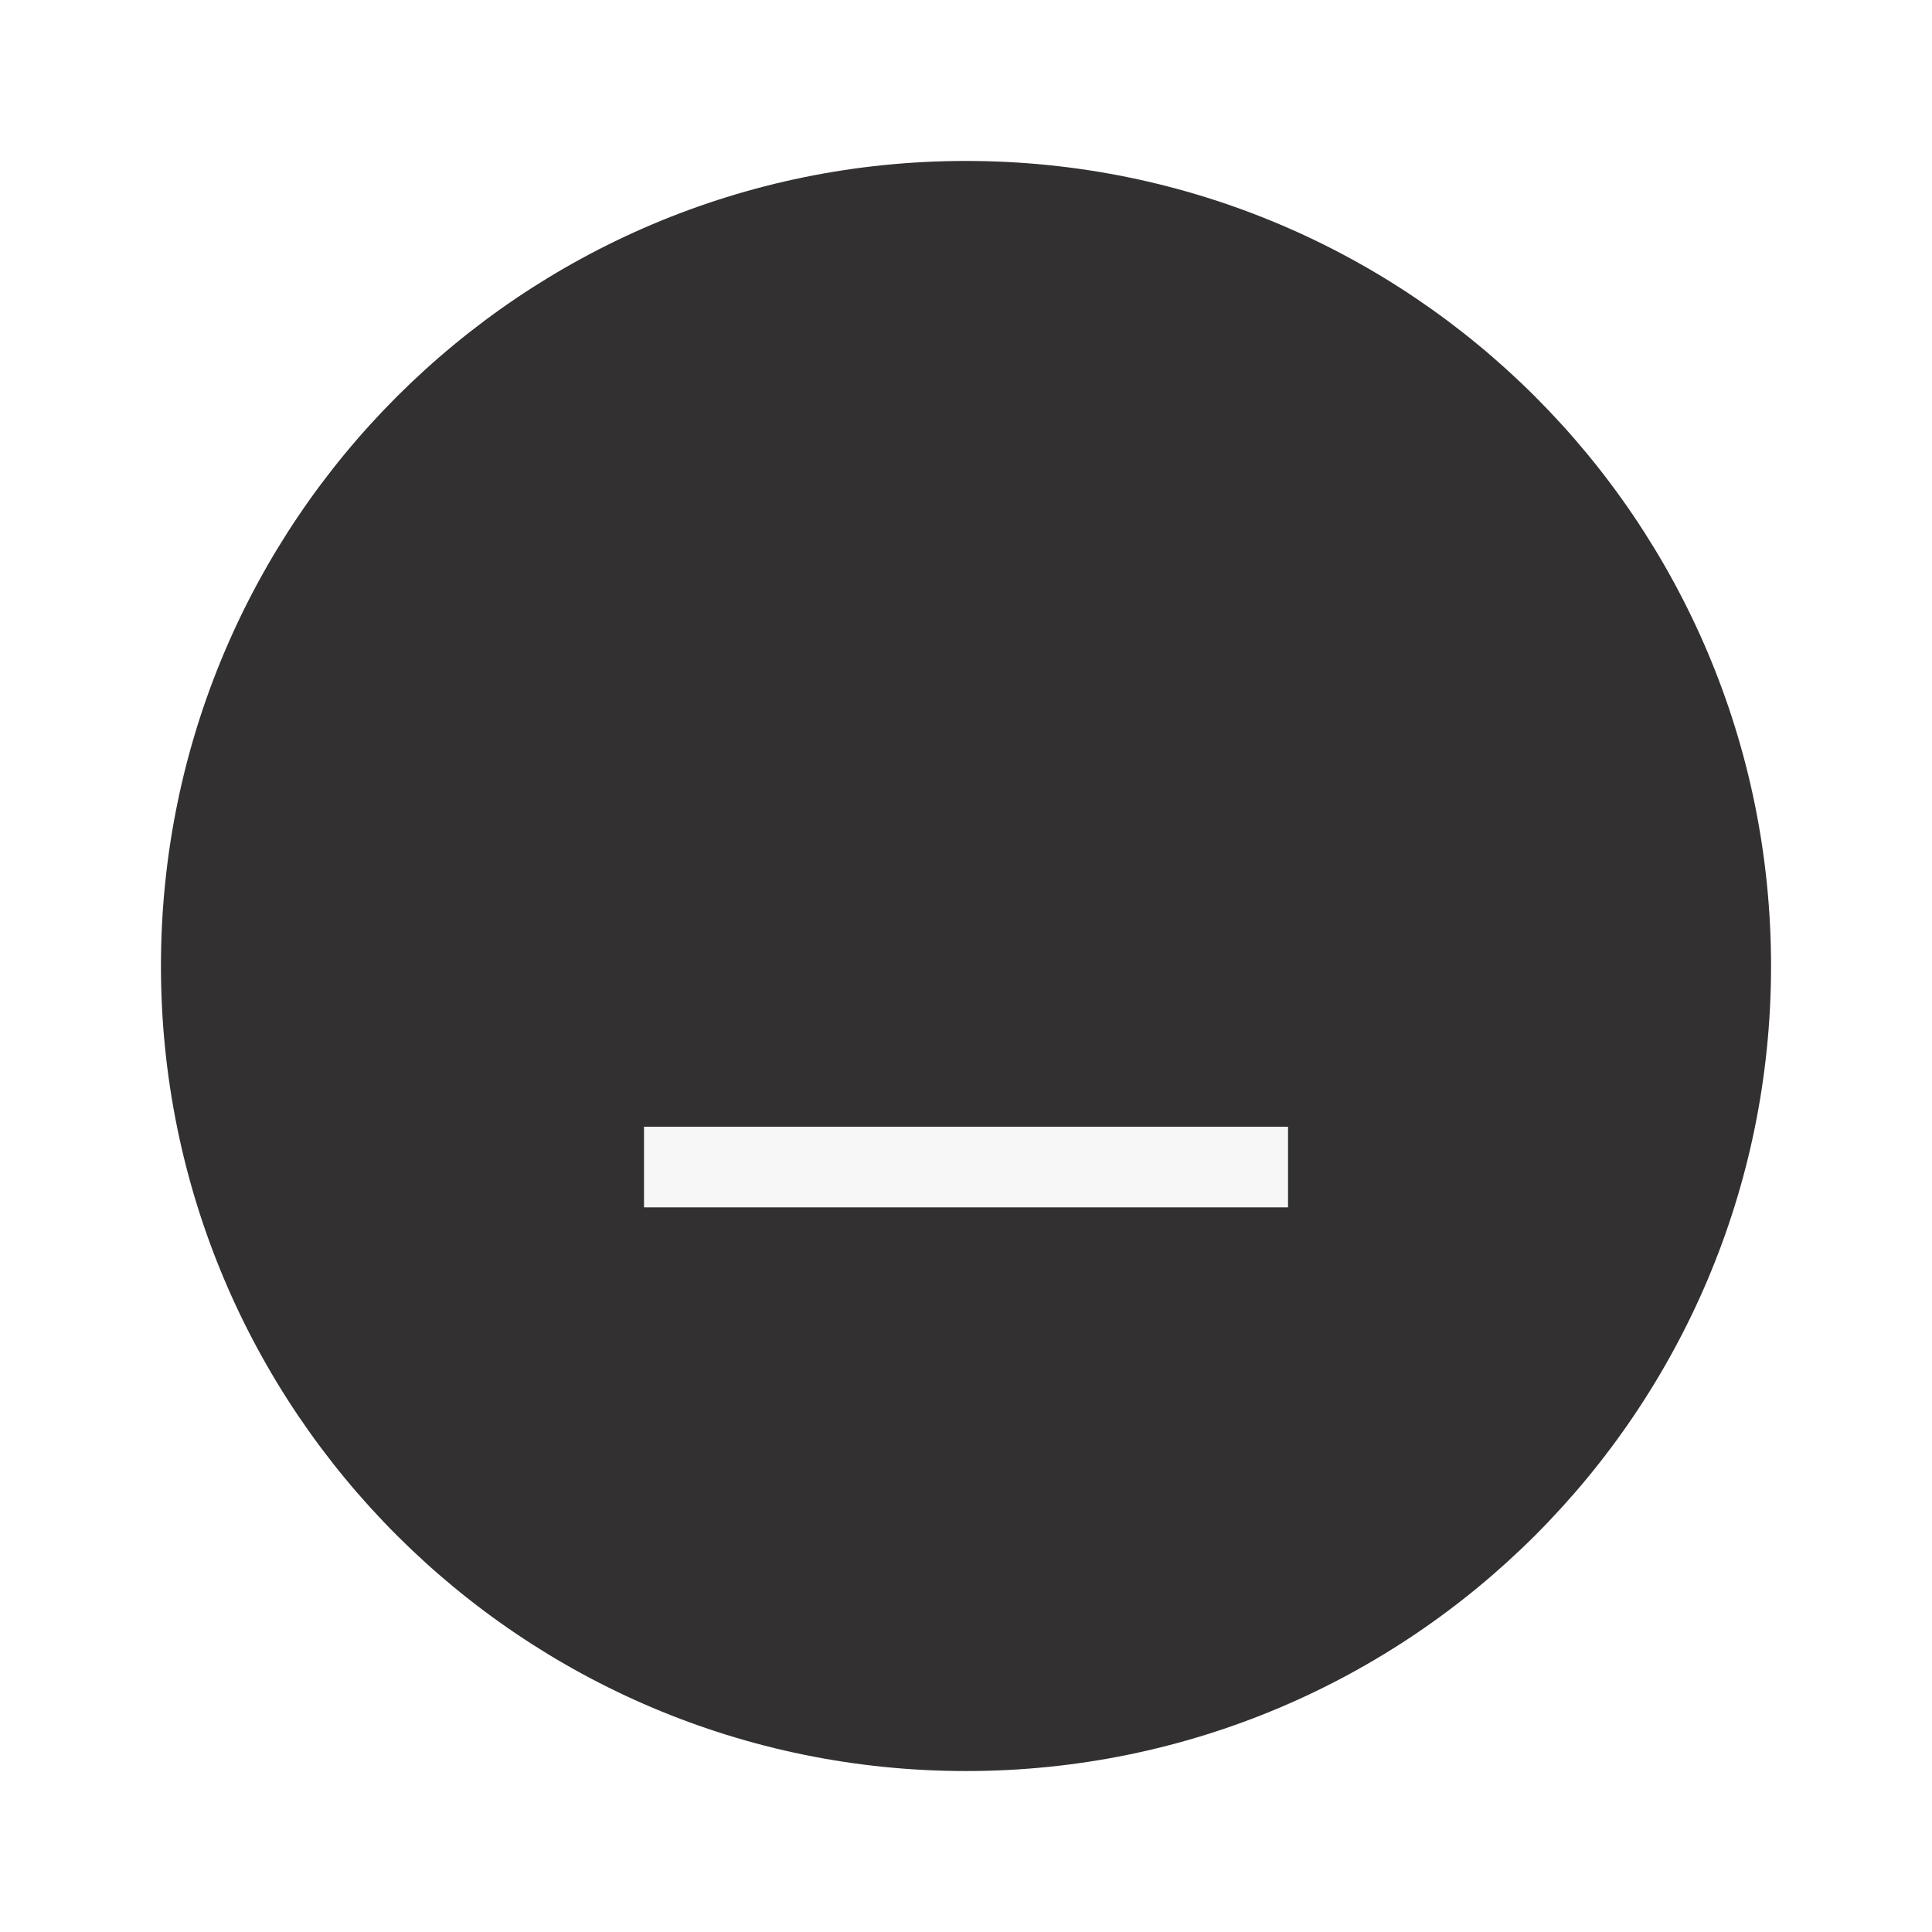
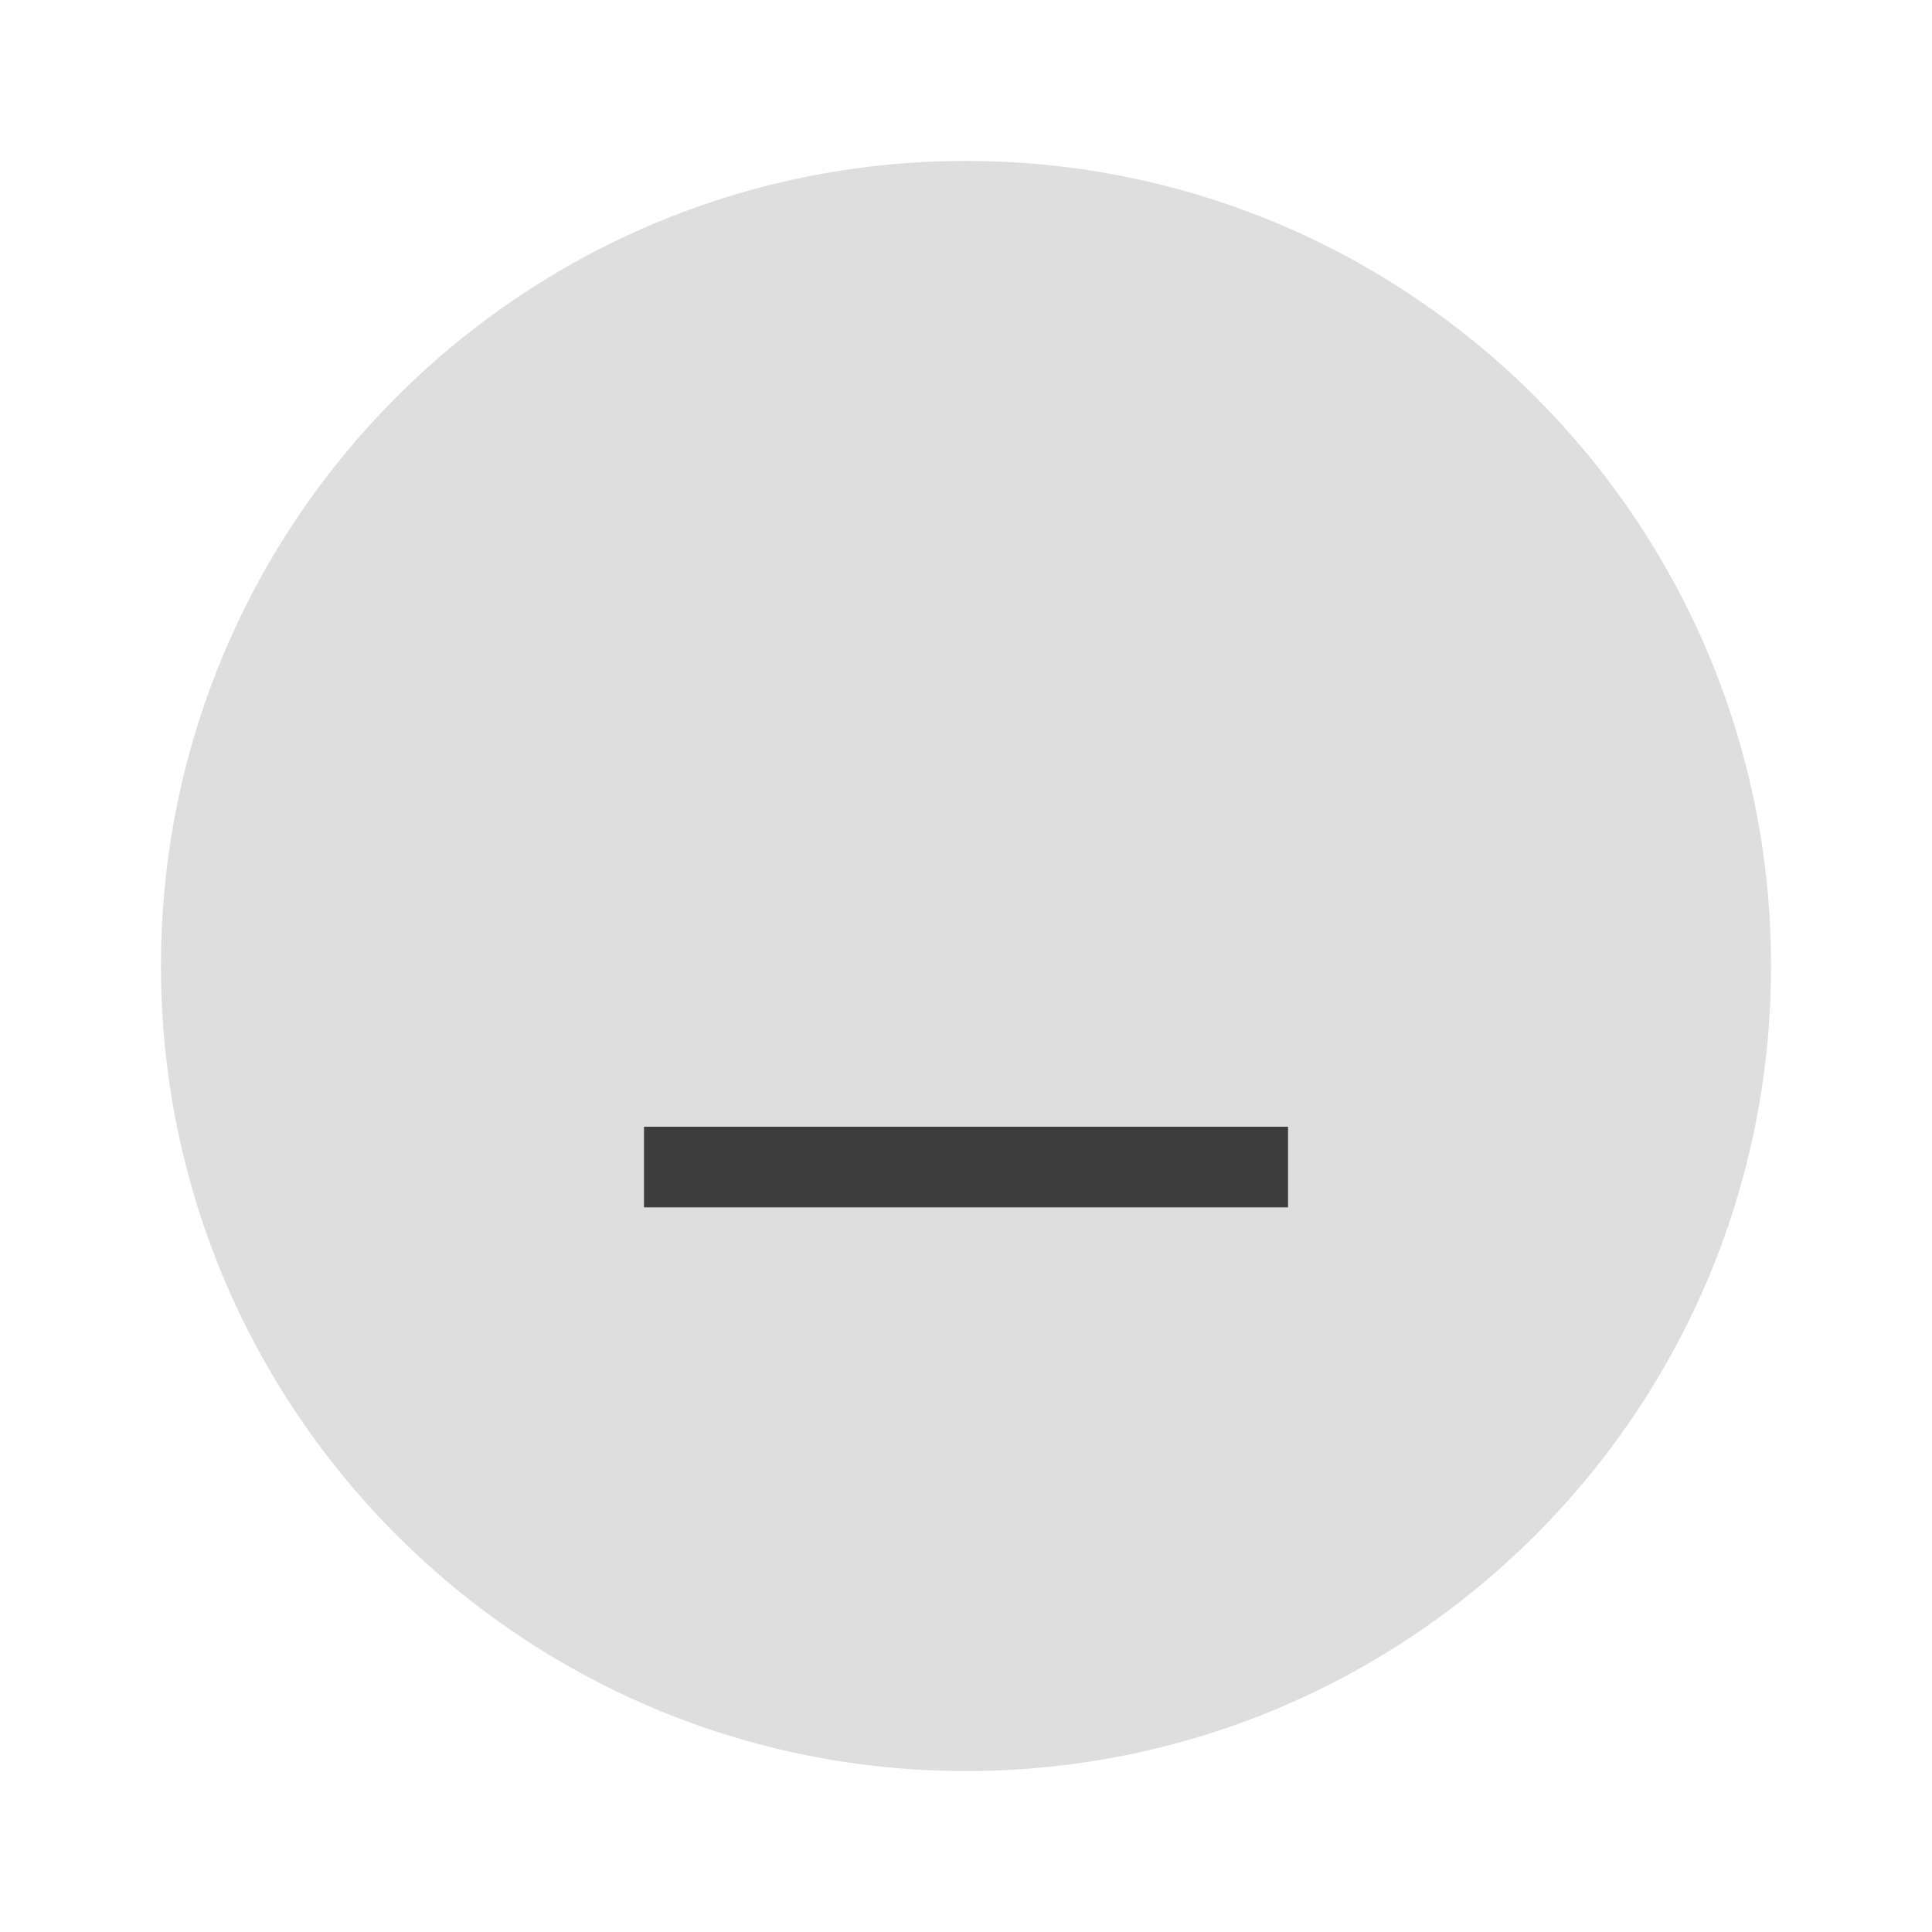
<svg xmlns="http://www.w3.org/2000/svg" width="24" height="24" version="1.1" viewBox="0 0 6.35 6.35" id="svg4579">
  <defs id="defs4583" />
  <g transform="translate(0,-290.915)" id="g4577">
-     <circle cx="3.175" cy="294.09" r="2.646" id="circle4571" style="fill:#323030;stroke-width:0.661" />
+     <circle cx="3.175" cy="294.09" r="2.646" id="circle4571" style="fill:#DEDEDE;stroke-width:0.661" />
    <g transform="matrix(0.56569,-0.70711,0.56569,0.70711,-164.8367,88.36735)" id="g4575">
-       <rect transform="rotate(-45)" x="-206.515" y="208.69" width="0.265" height="2.646" id="rect4573" style="fill:#F7F7F7;stroke-width:0.197" />
+       <rect transform="rotate(-45)" x="-206.515" y="208.69" width="0.265" height="2.646" id="rect4573" style="fill:#3D3D3D;stroke-width:0.197" />
    </g>
  </g>
</svg>
